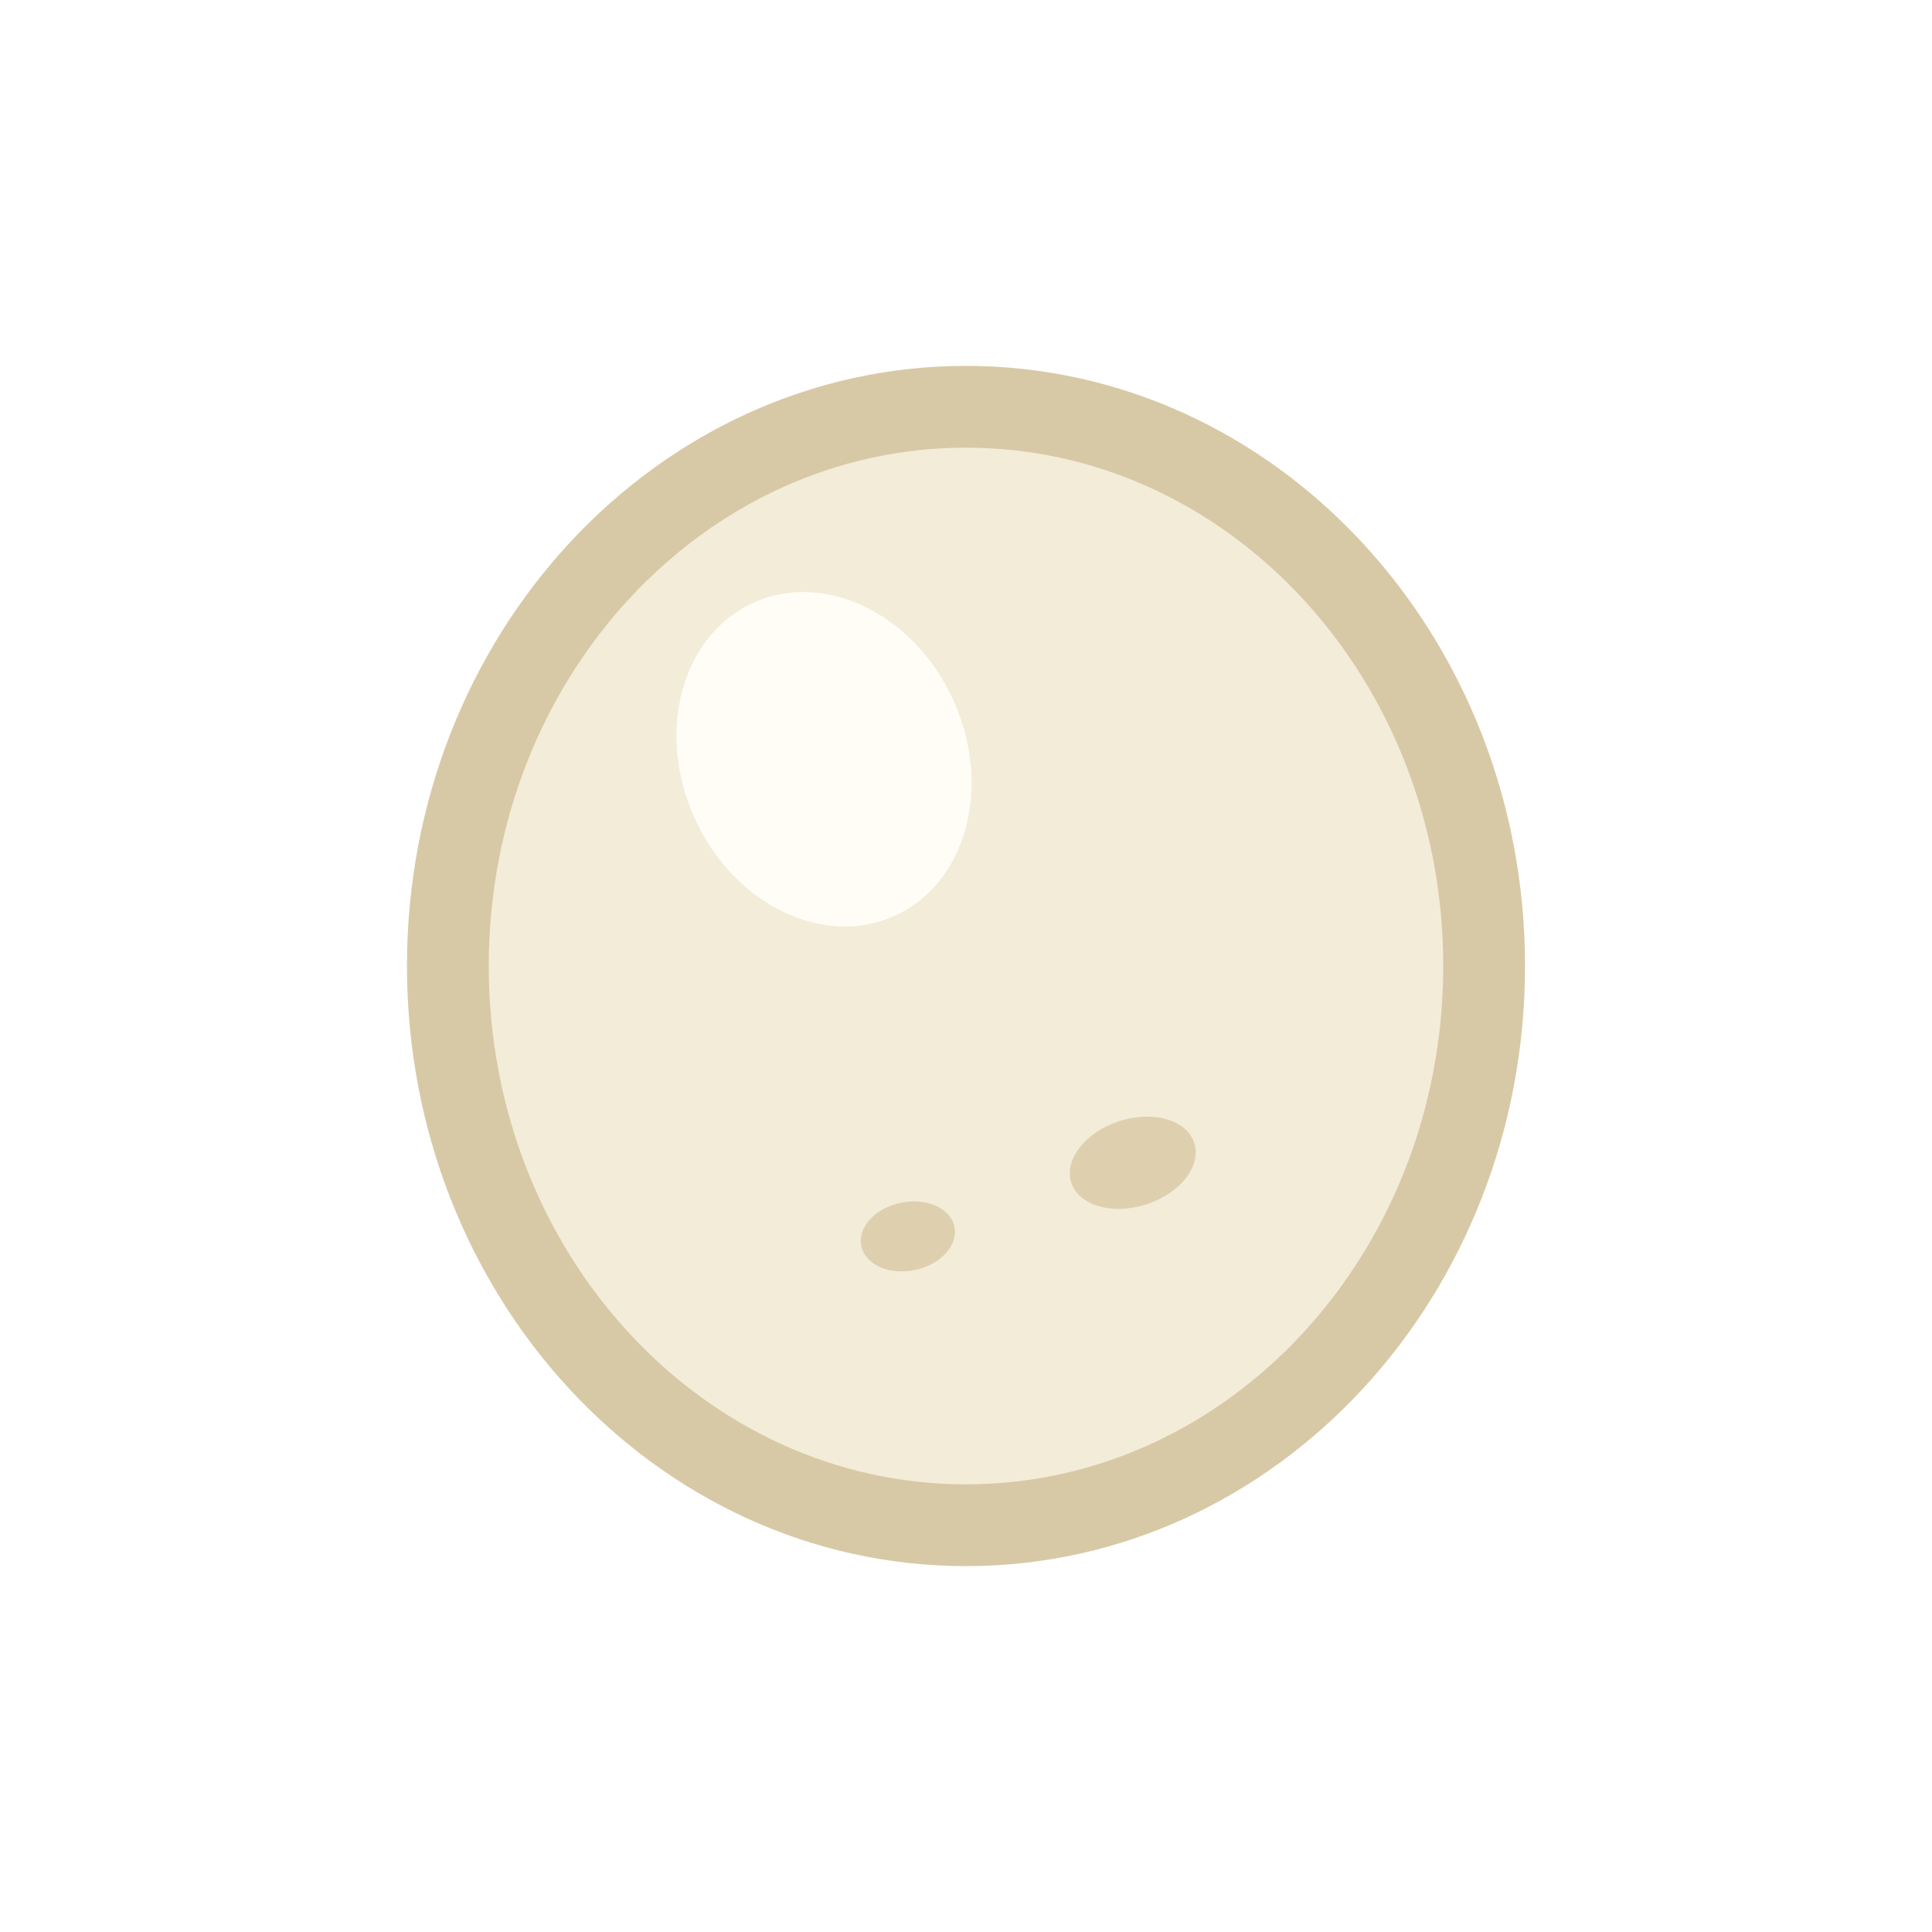
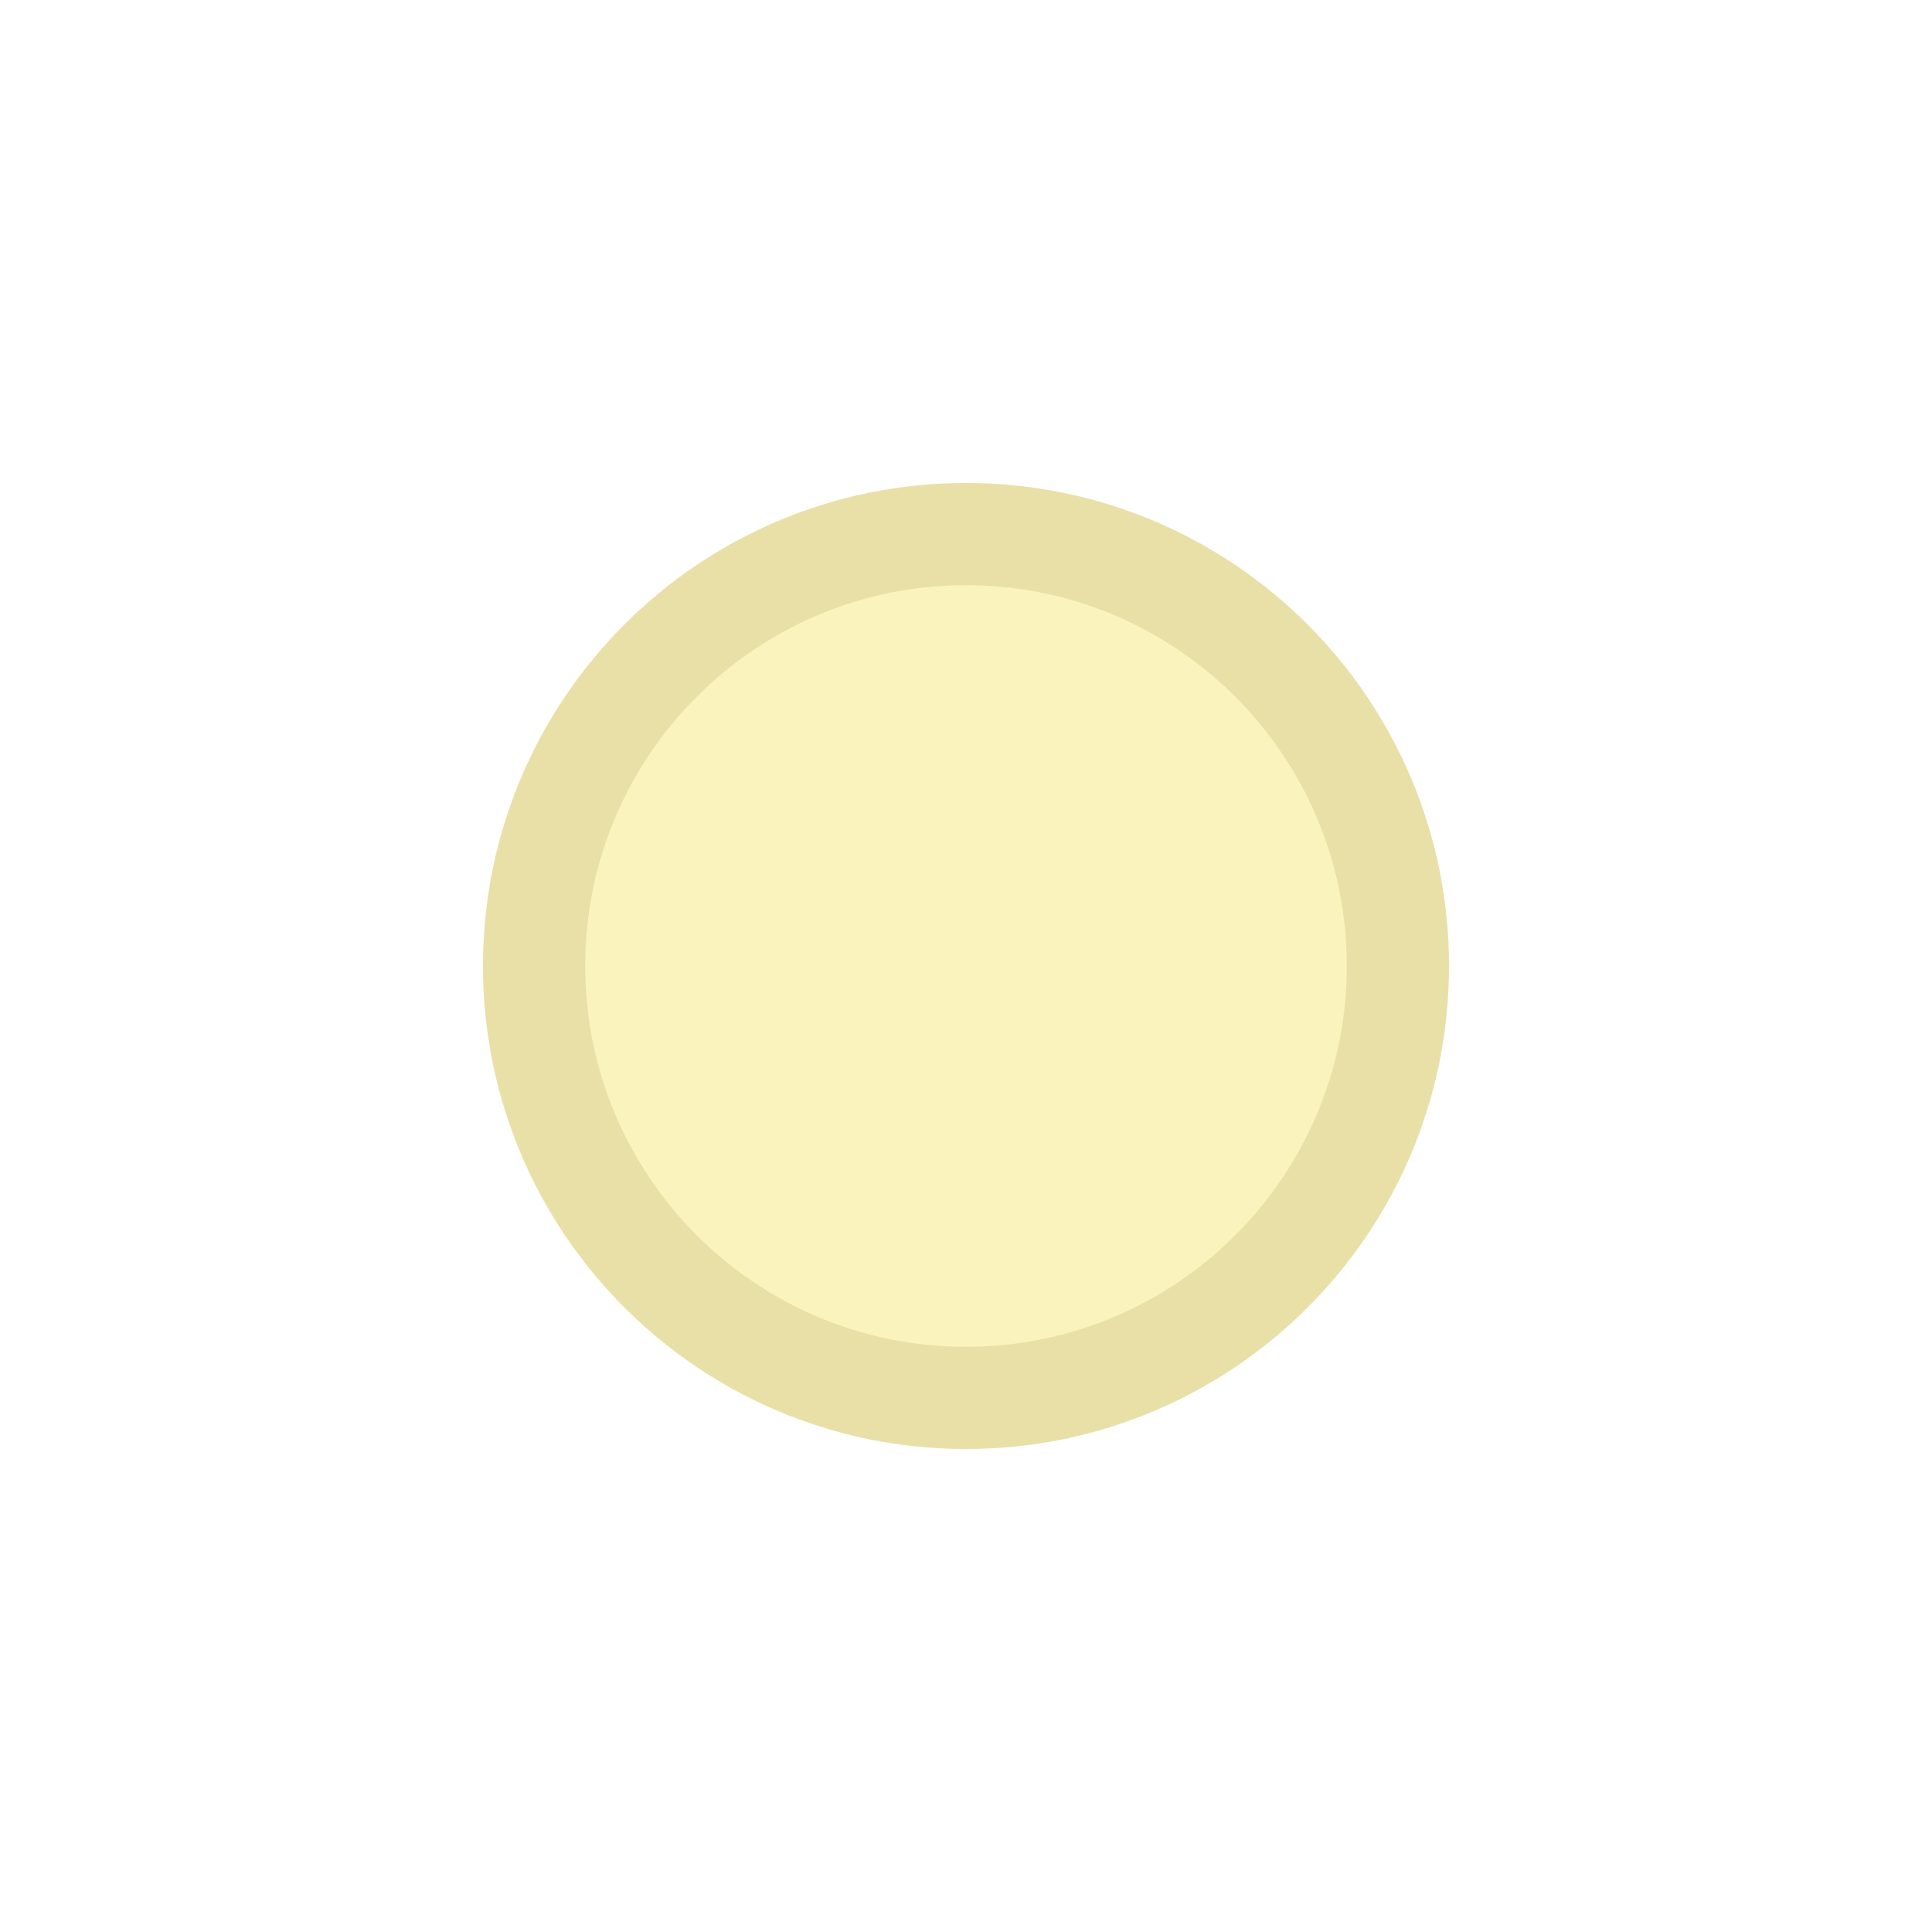
<svg xmlns="http://www.w3.org/2000/svg" id="_图层_1" data-name="图层_1" version="1.1" viewBox="0 0 283.46 283.46">
  <defs>
    <style>
      .st0 {
-         fill: #f3ecd9;
-         stroke: #d8c9a6;
+         fill: #faf3bd;
+         stroke: #e9e0a8;
        stroke-miterlimit: 10;
-         stroke-width: 12px;
-       }
- 
-       .st1 {
-         fill: #fffdf6;
-       }
- 
-       .st2 {
-         fill: #ded0ae;
+         stroke-width: 15px;
      }
    </style>
  </defs>
-   <ellipse class="st0" cx="141.73" cy="141.73" rx="76.02" ry="82.05" />
-   <ellipse class="st1" cx="120.9" cy="111.4" rx="20.86" ry="25.2" transform="rotate(-24.12 120.9 111.4)" />
-   <ellipse class="st2" cx="166.2" cy="170.6" rx="9.48" ry="6.42" transform="rotate(-17.85 166.2 170.6)" />
-   <ellipse class="st2" cx="133.2" cy="181.4" rx="6.98" ry="5.04" transform="rotate(-11.64 133.2 181.4)" />
+   <circle class="st0" cx="141.73" cy="141.73" r="63.37" />
</svg>
